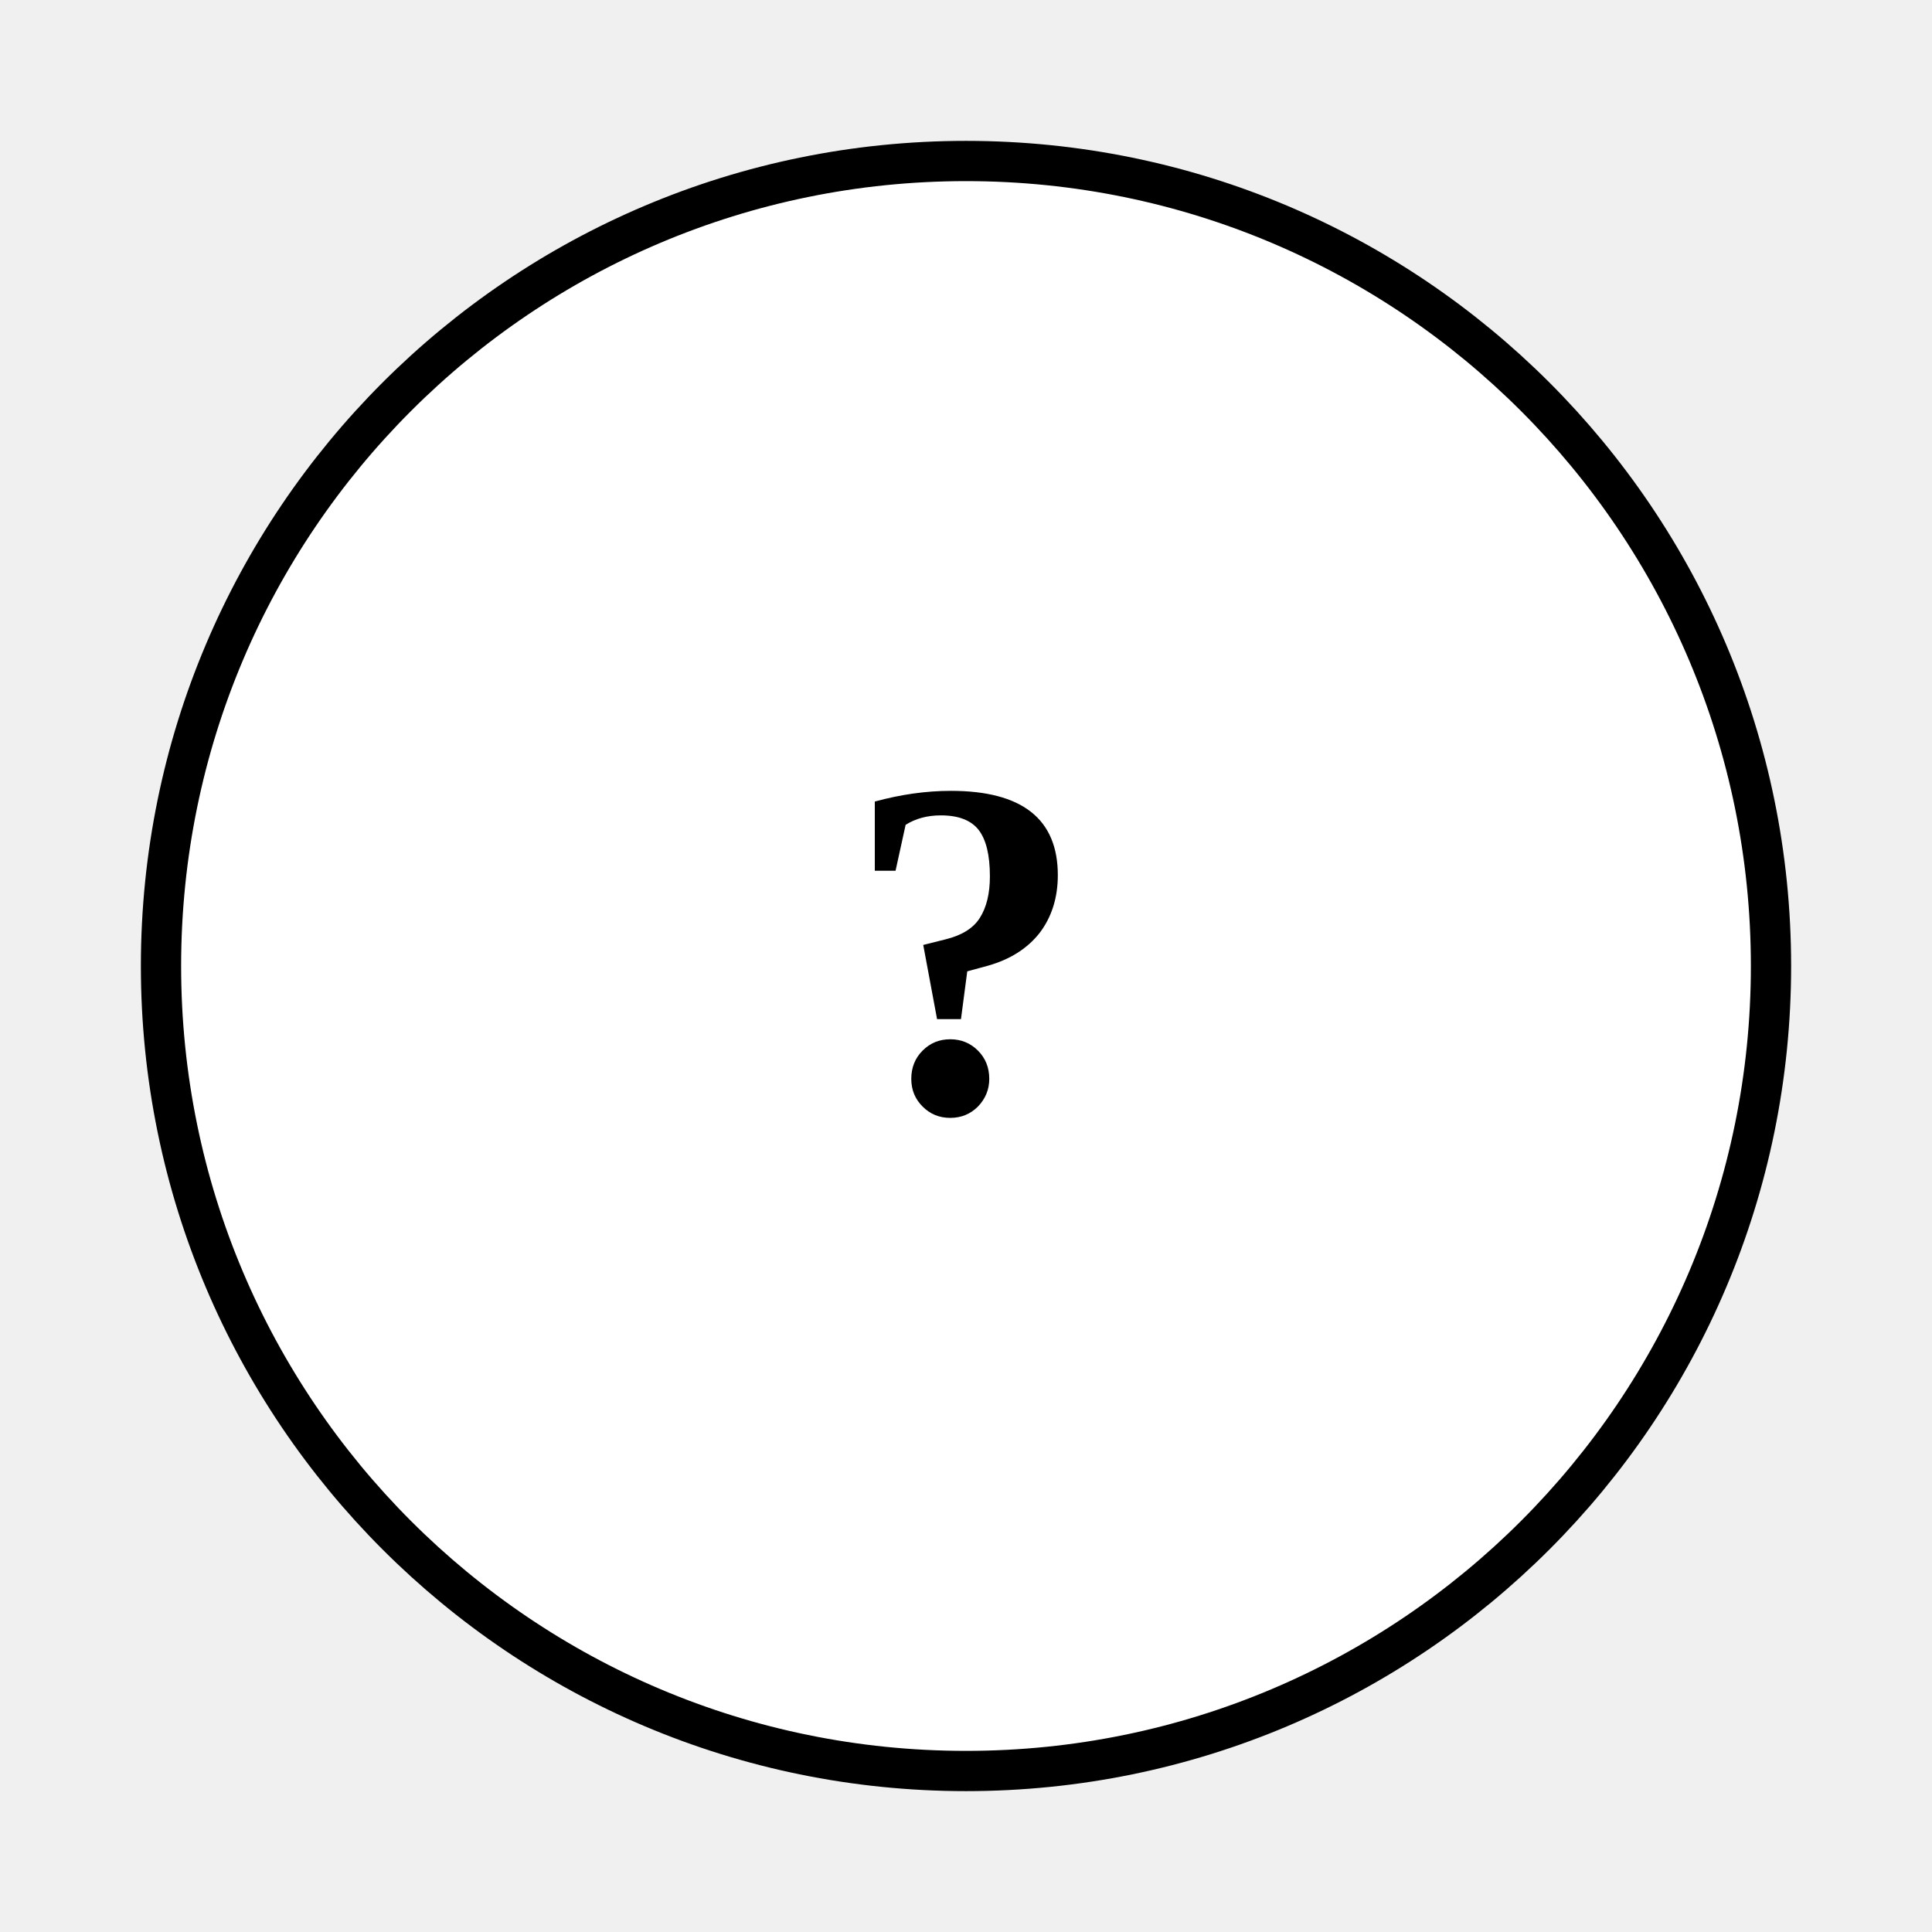
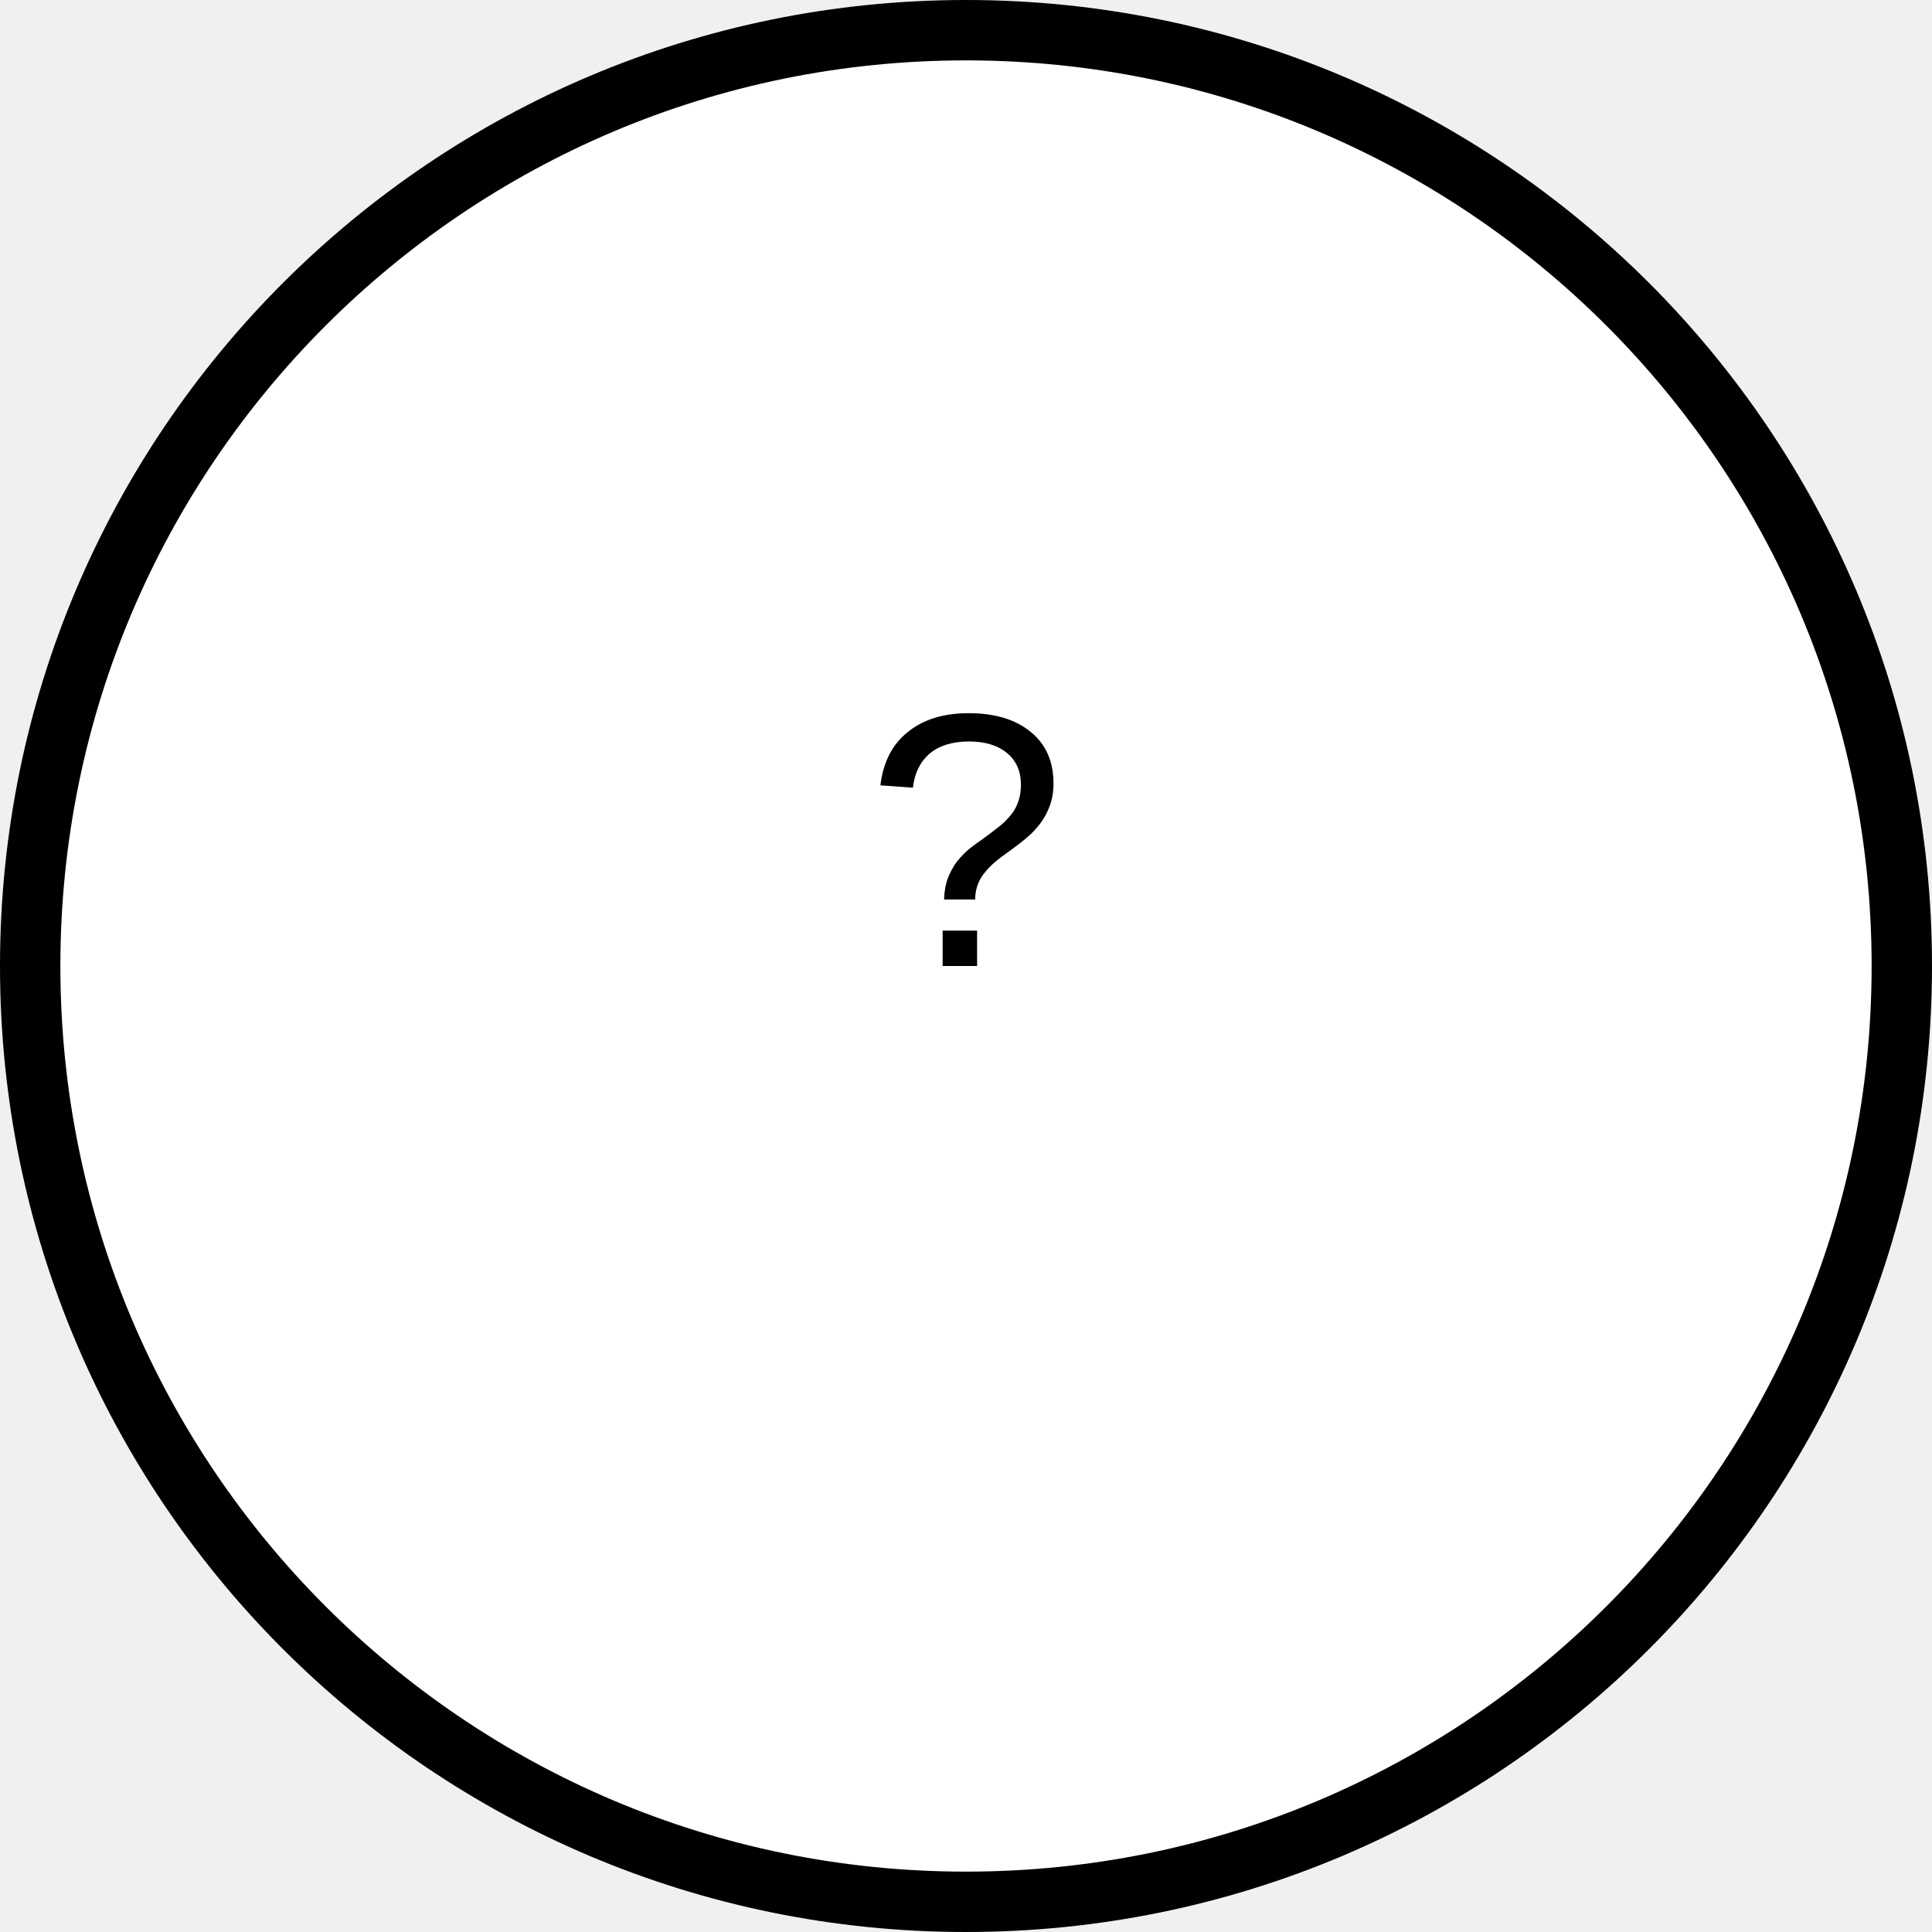
- <svg xmlns="http://www.w3.org/2000/svg" width="48" height="48" viewBox="0 0 48 48">
-   <circle cx="24" cy="24" r="20" stroke="black" stroke-width="1" fill="white" />
-   <text x="50%" y="50%" text-anchor="middle" fill="black" font-size="1.5rem" font-weight="bold" dy=".3em">?</text>
+ <svg xmlns="http://www.w3.org/2000/svg" viewBox="0 0 64 64">
+   <circle cx="32" cy="32" r="31" stroke="black" stroke-width="2" fill="white" />
+   <text x="32" y="32" text-anchor="middle" font-size="2.5rem" font-family="Arial, Helvetica, sans-serif" dy="0.9rem">?</text>
</svg>
